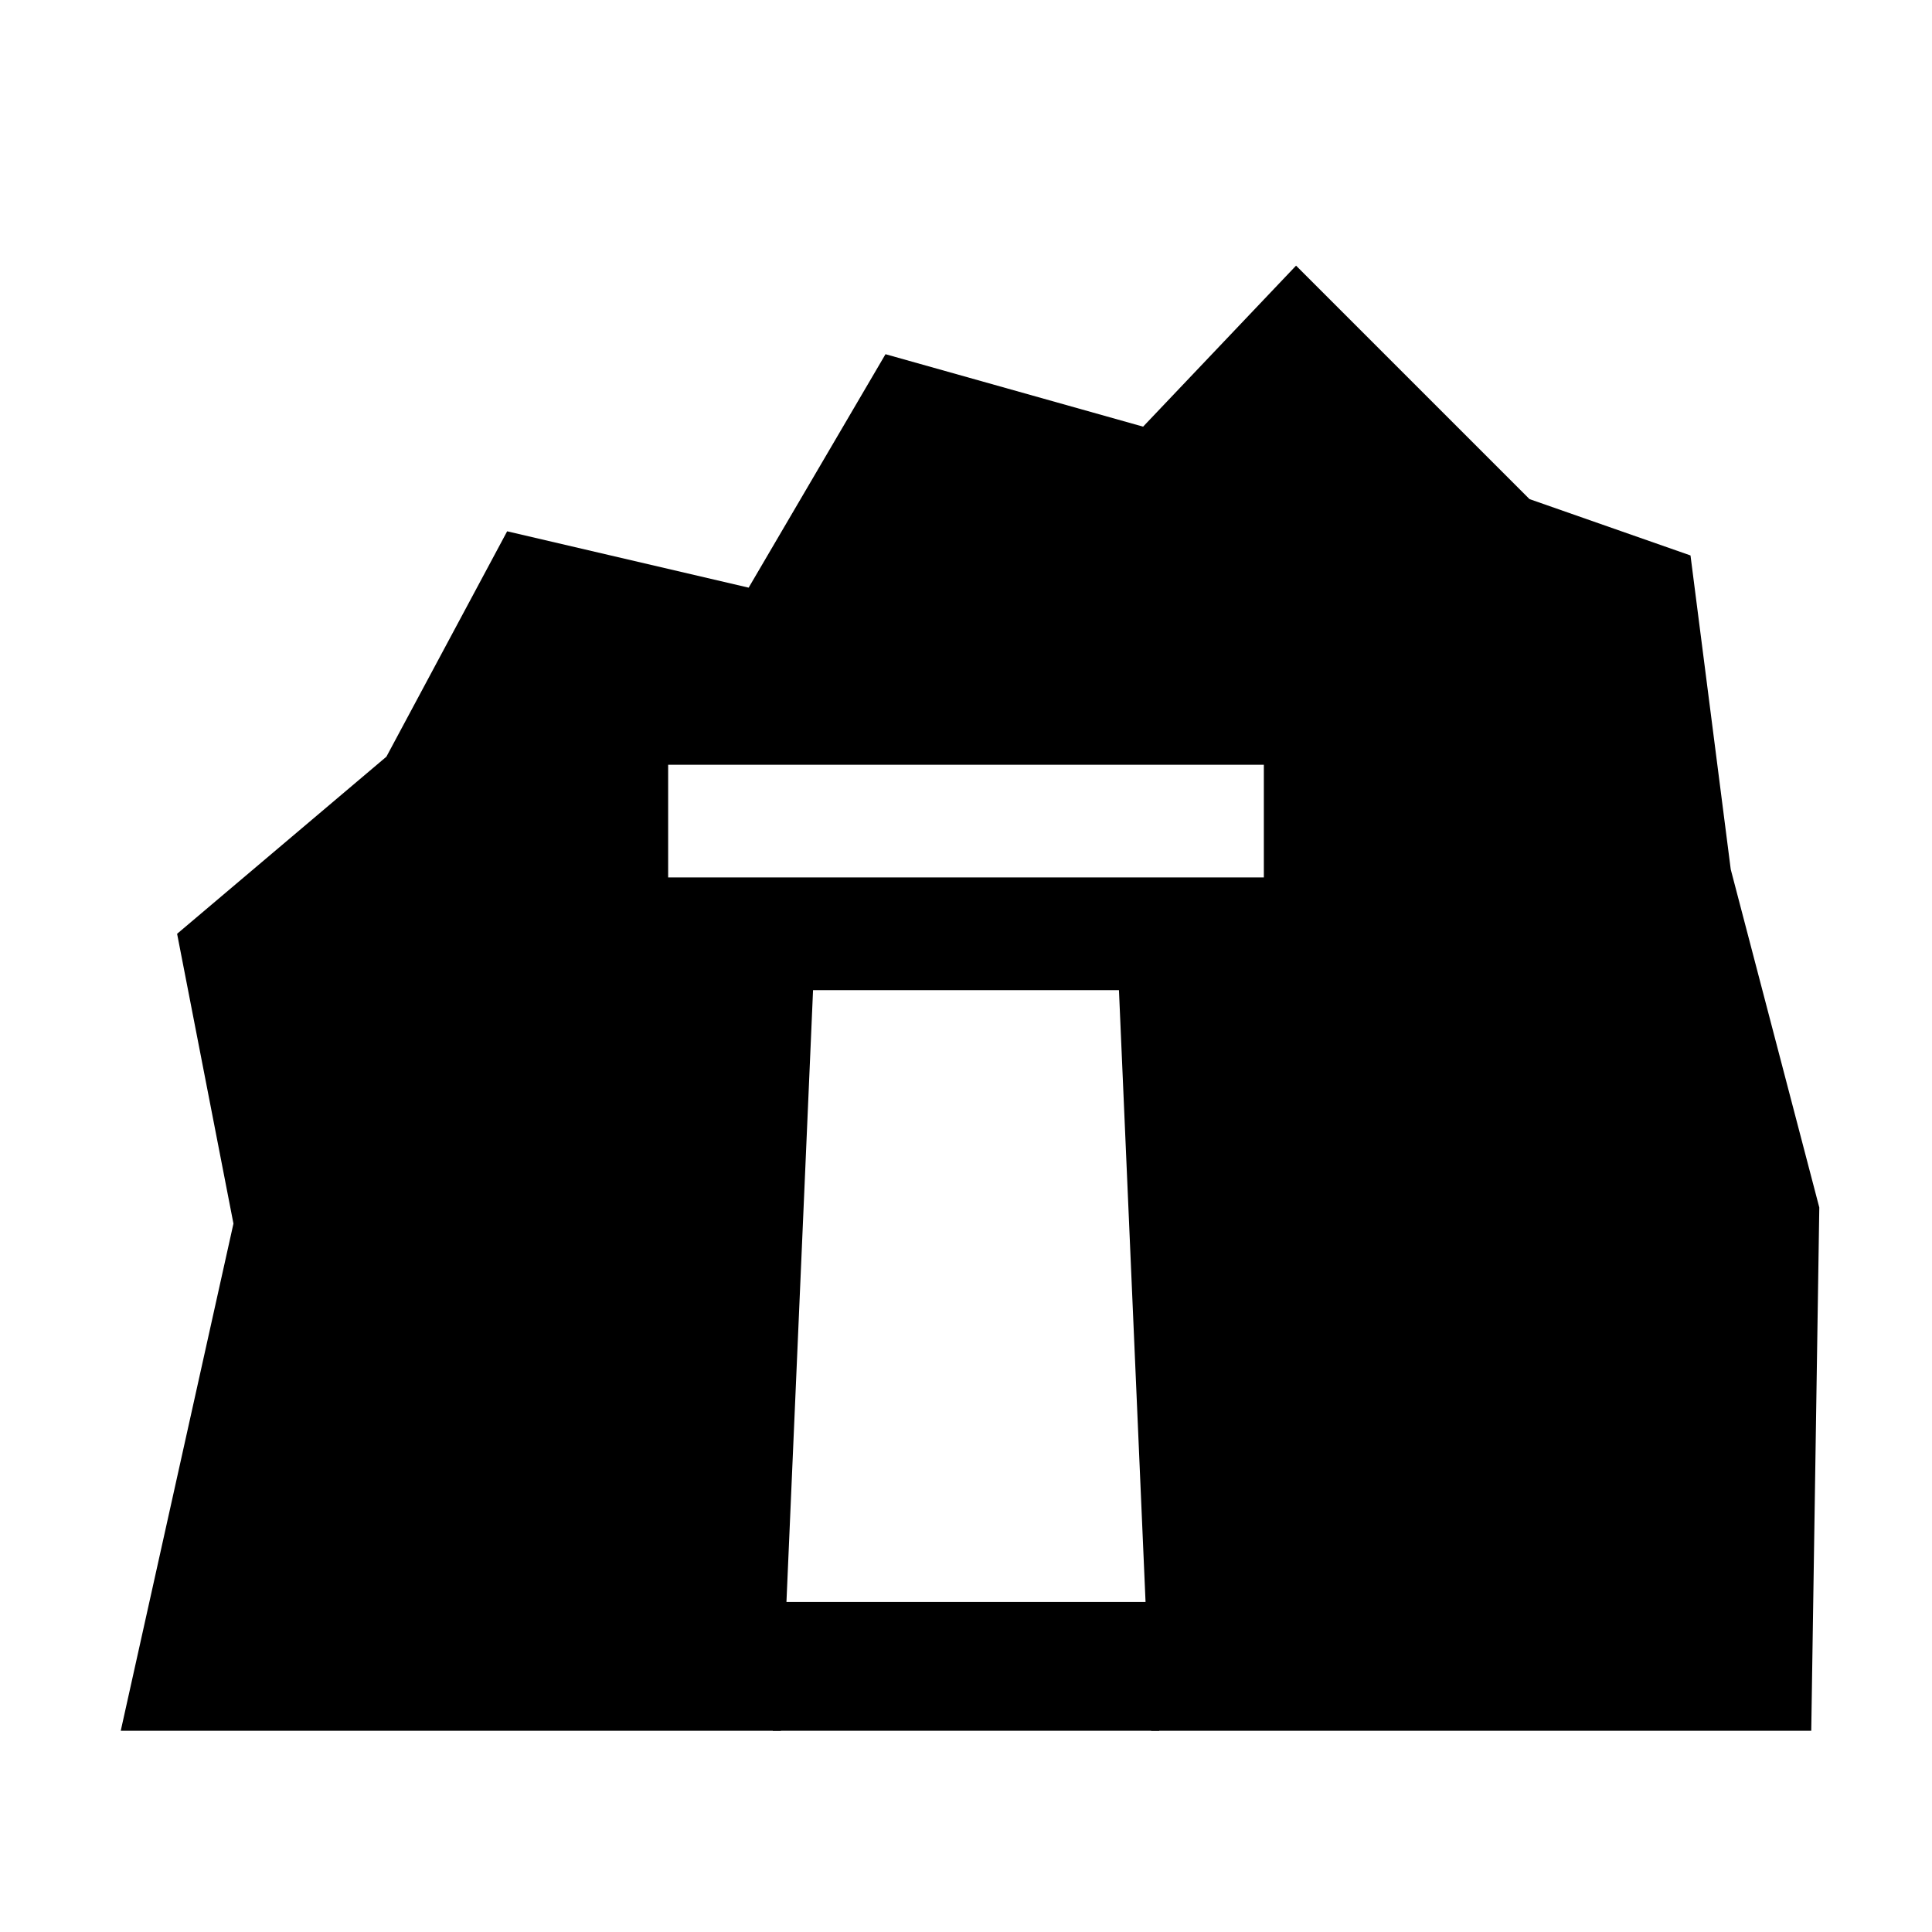
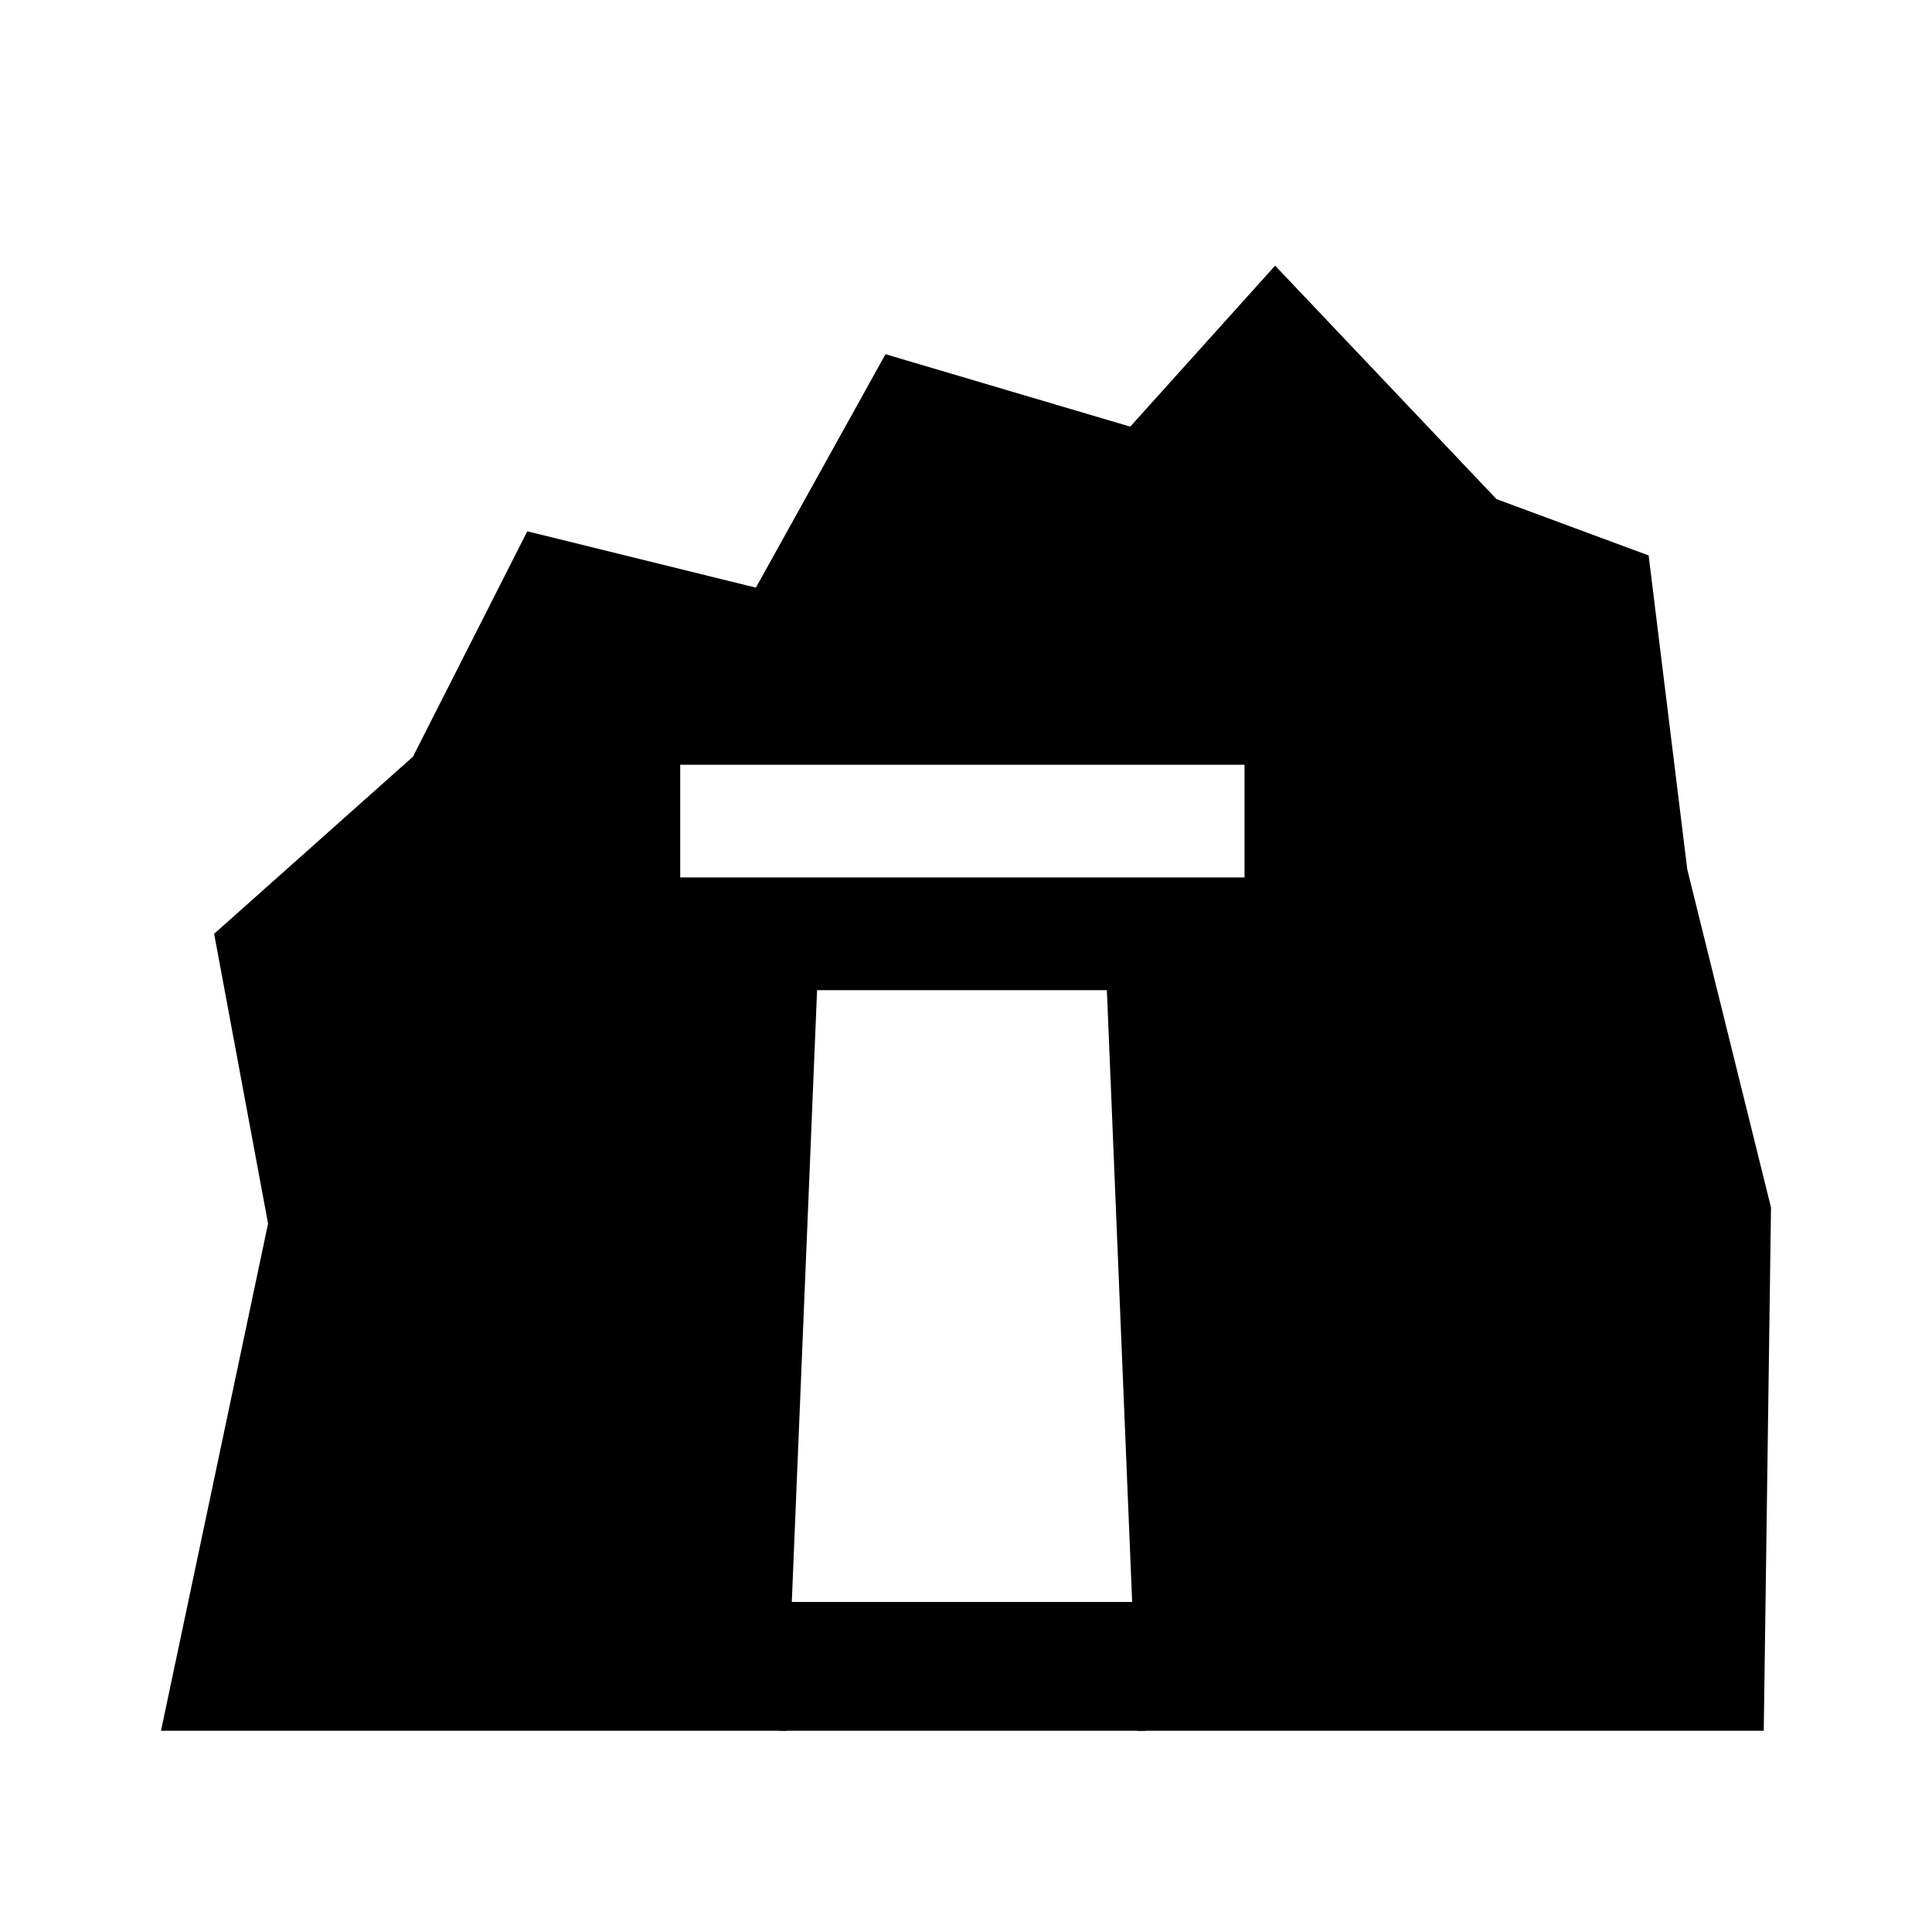
<svg xmlns="http://www.w3.org/2000/svg" viewBox="0 0 24 24" fill="currentColor">
-   <path fill-rule="evenodd" d="M1.5 21.5L2.9 15.2L2.2 11.6L4.8 9.4L6.3 6.6L9.3 7.3L11 4.4L14.2 5.3L16.1 3.3L19 6.2L21 6.9L21.5 10.8L22.6 15L22.5 21.5ZM8.3 10.9V9.5H15.7V10.9ZM9.7 21.5L10.1 12.3H13.9L14.3 21.5Z" />
-   <path d="M9.6 19.9H14.4V21.5H9.6Z" />
+   <path fill-rule="evenodd" d="M2 21.5L3.33 15.2L2.66 11.6L5.13 9.4L6.55 6.6L9.39 7.3L11 4.4L14.04 5.3L15.84 3.3L18.59 6.2L20.48 6.9L20.96 10.8L22 15L21.91 21.5ZM8.45 10.9V9.5H15.46V10.9ZM9.77 21.5L10.15 12.3H13.75L14.13 21.5Z" />
+   <path d="M9.68 19.9H14.23V21.5H9.68Z" />
</svg>
